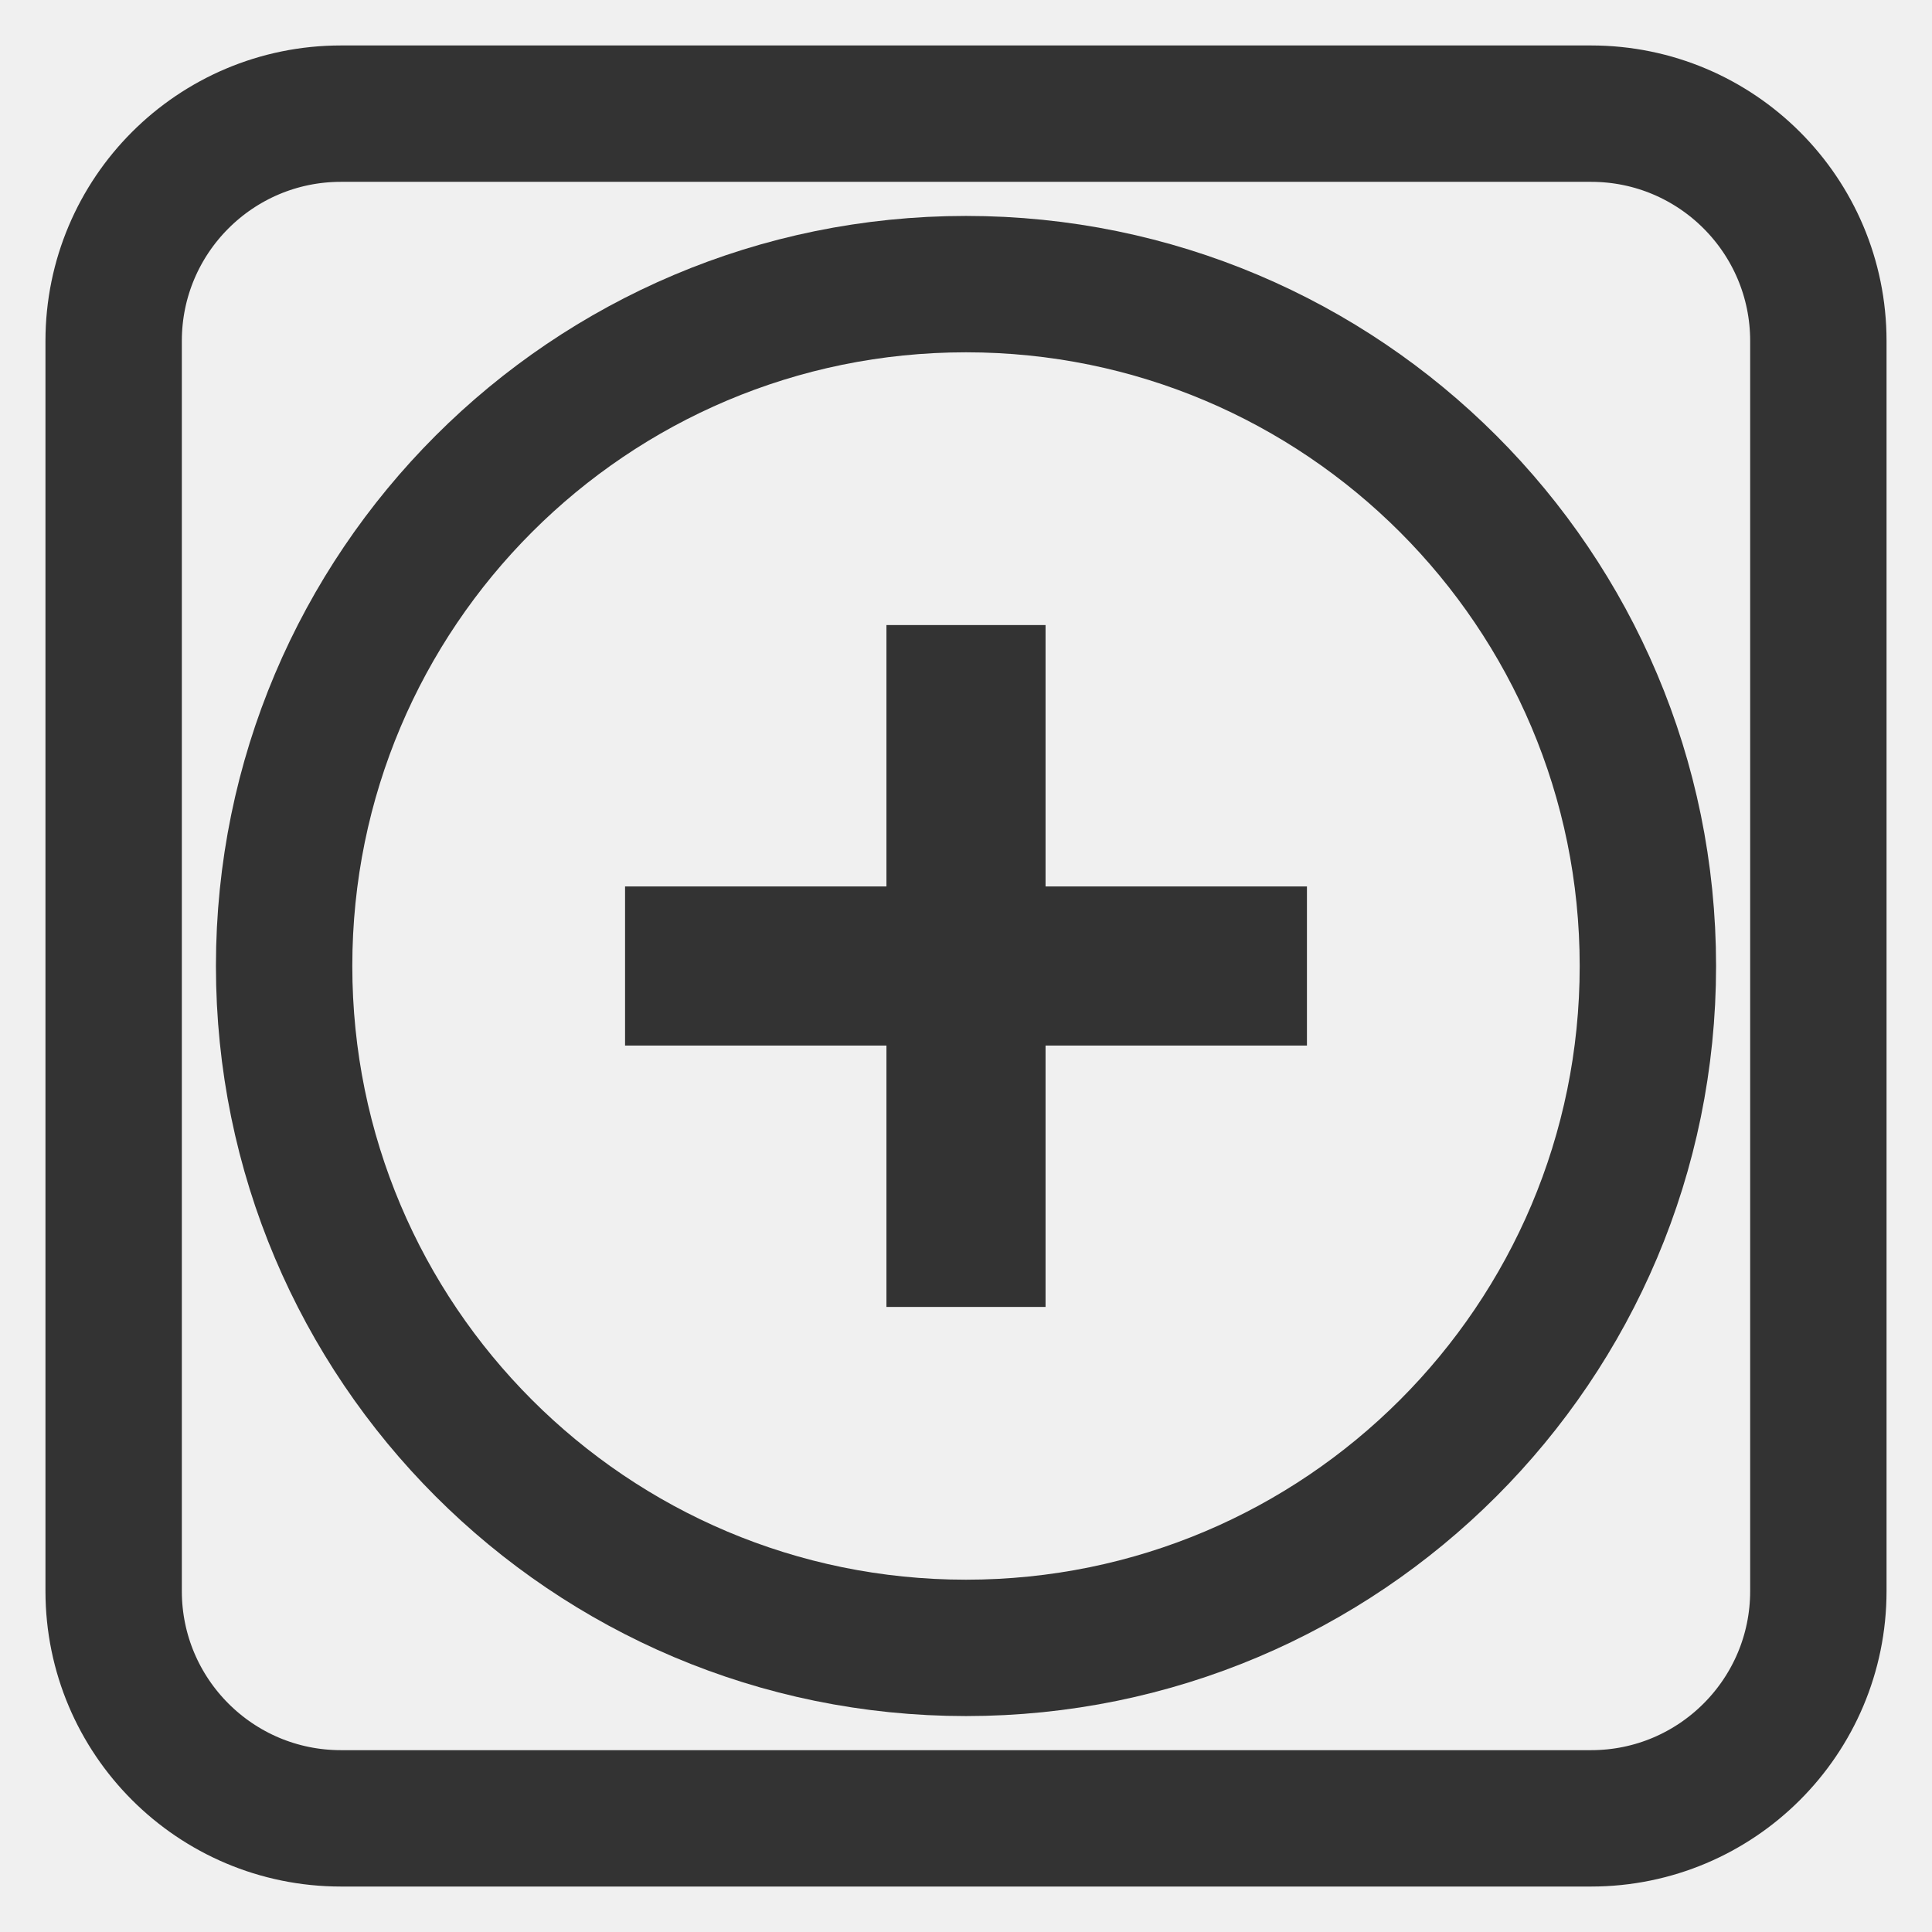
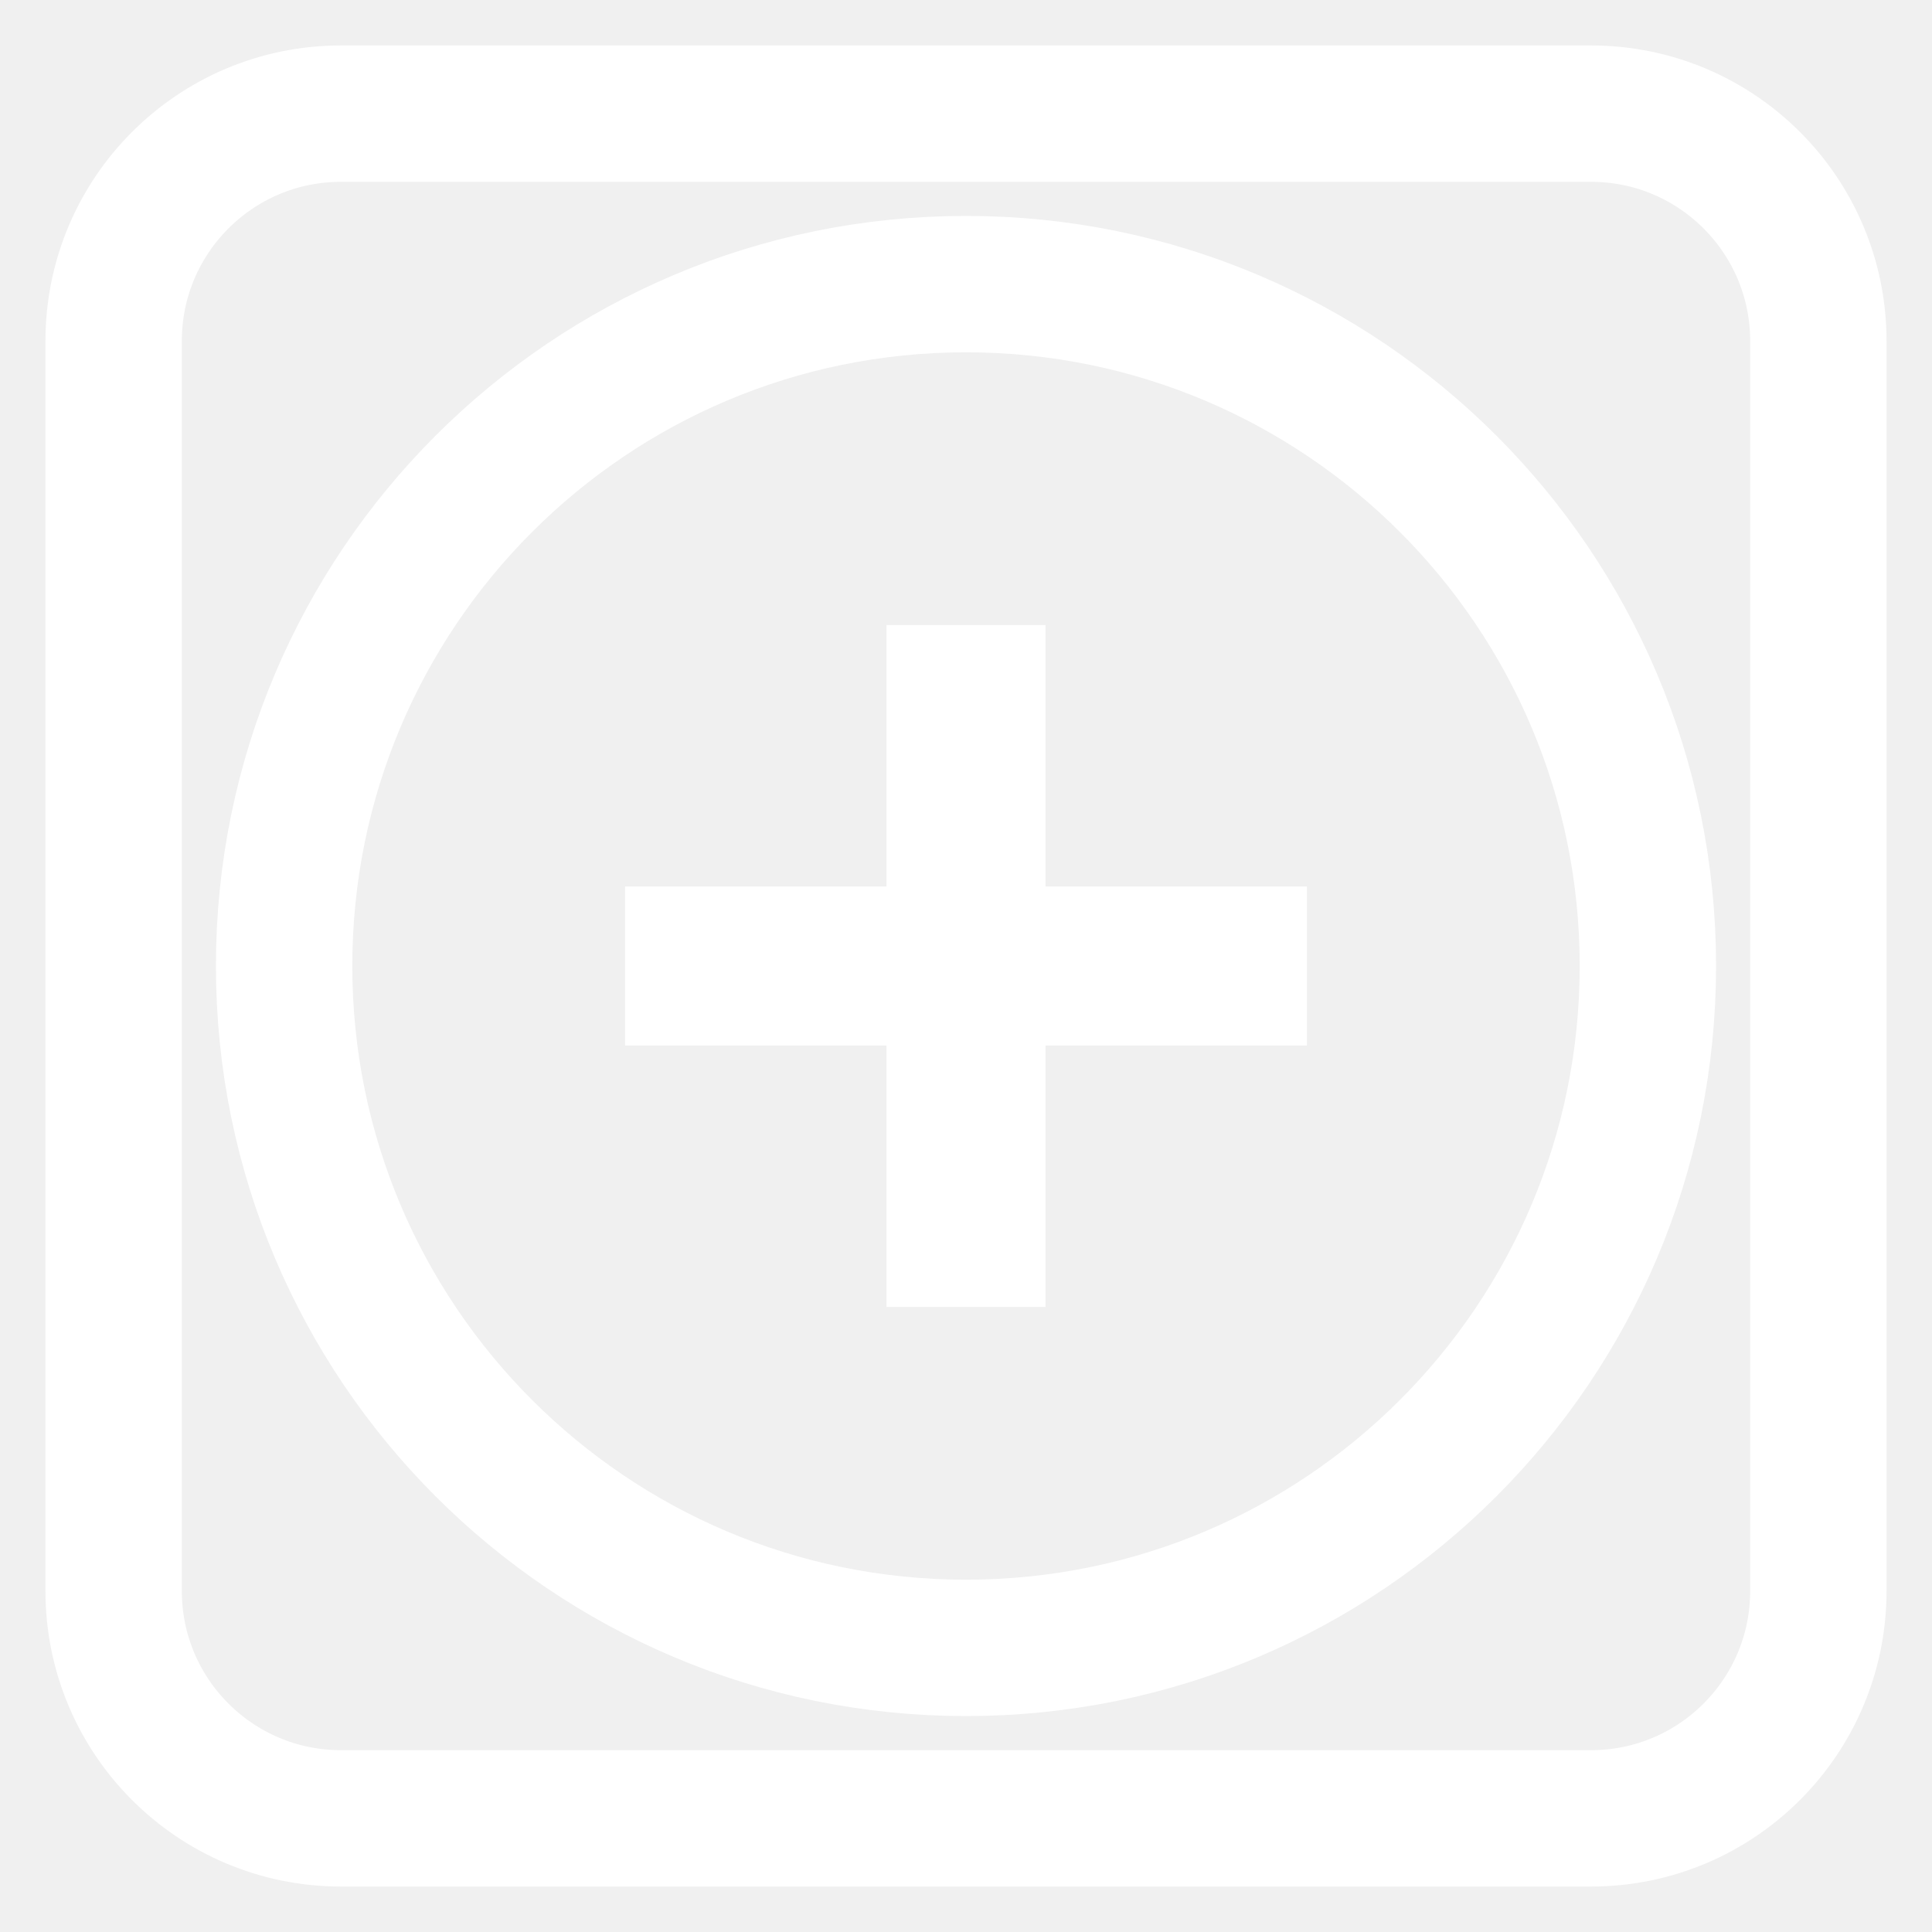
- <svg xmlns="http://www.w3.org/2000/svg" version="1.0" width="100%" height="100%" viewBox="-5 -5 170 170" stroke="none" fill="#333">
+ <svg xmlns="http://www.w3.org/2000/svg" version="1.0" width="100%" height="100%" viewBox="-5 -5 170 170" stroke="none" fill="#fff">
  <path d="M73 50h14v60H73z" />
  <path d="M50 73h60v14H50z" />
-   <circle cx="80" cy="80" r="60" stroke="#333" stroke-width="12" fill="none" />
-   <rect x="5" y="5" rx="20" ry="20" width="150" height="150" fill="none" stroke="#333" stroke-width="12" />
+   <circle cx="80" cy="80" r="60" stroke="#fff" stroke-width="12" fill="none" />
+   <rect x="5" y="5" rx="20" ry="20" width="150" height="150" fill="none" stroke="#fff" stroke-width="12" />
</svg>
